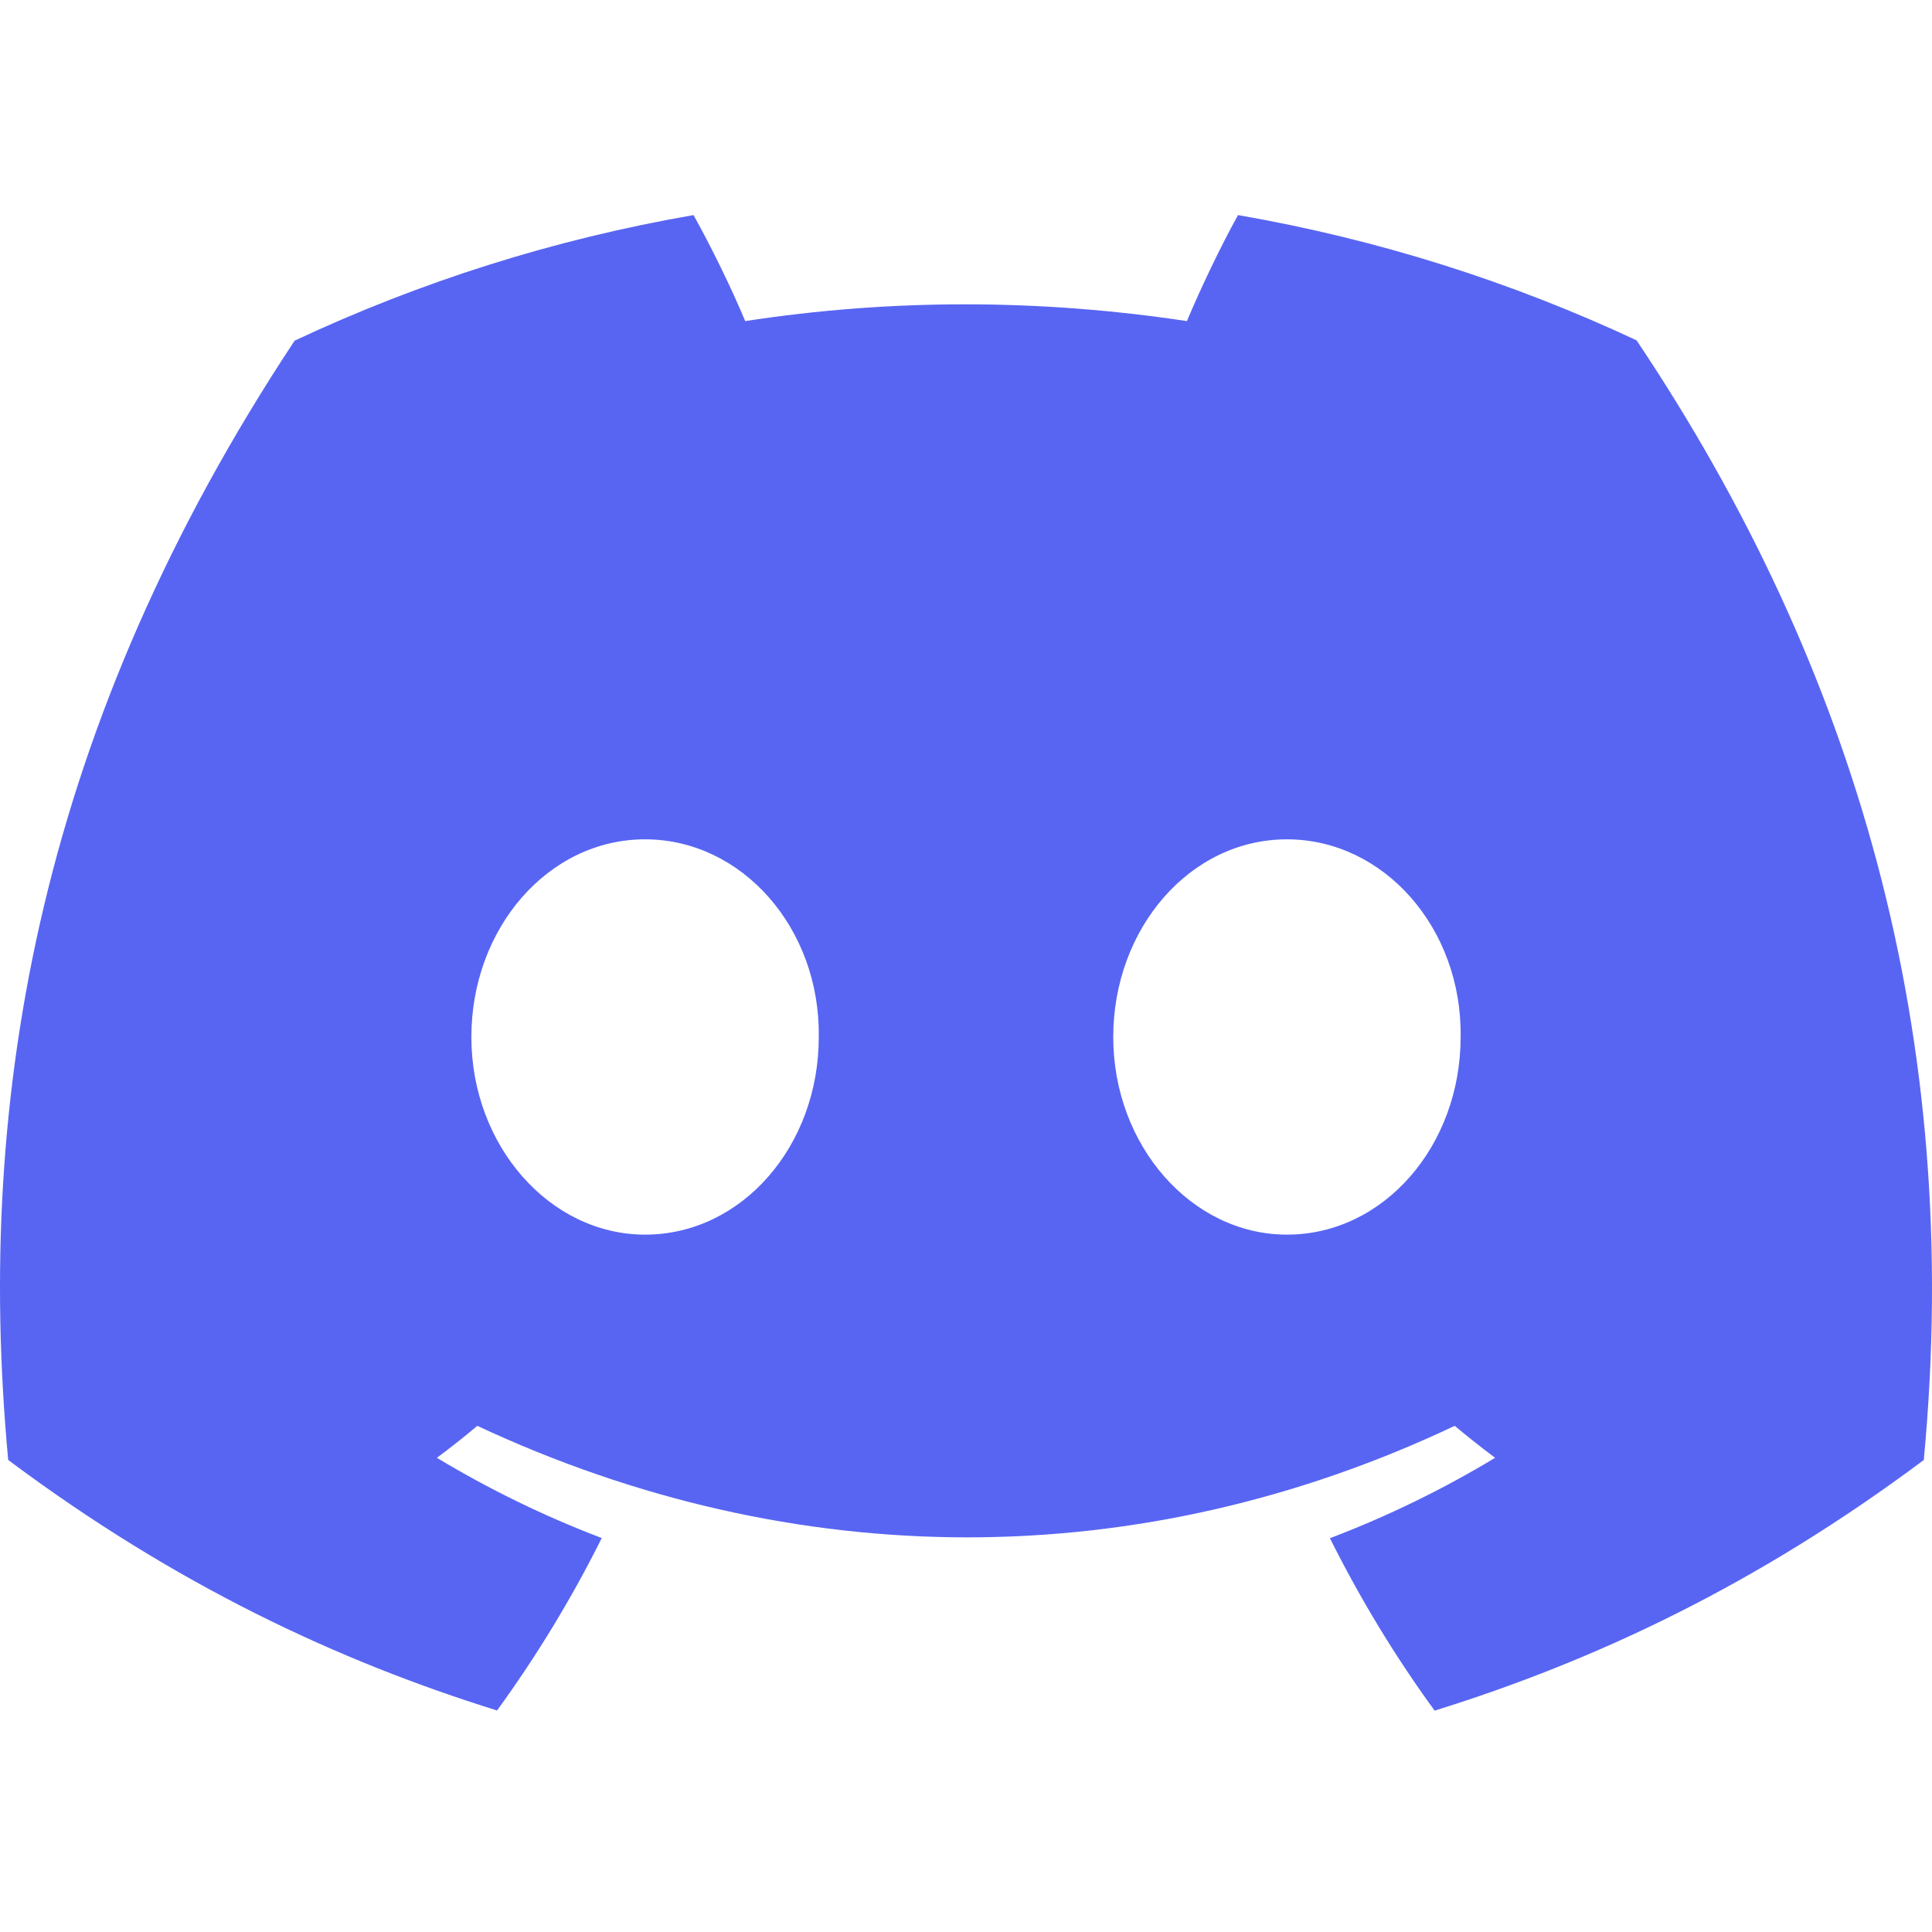
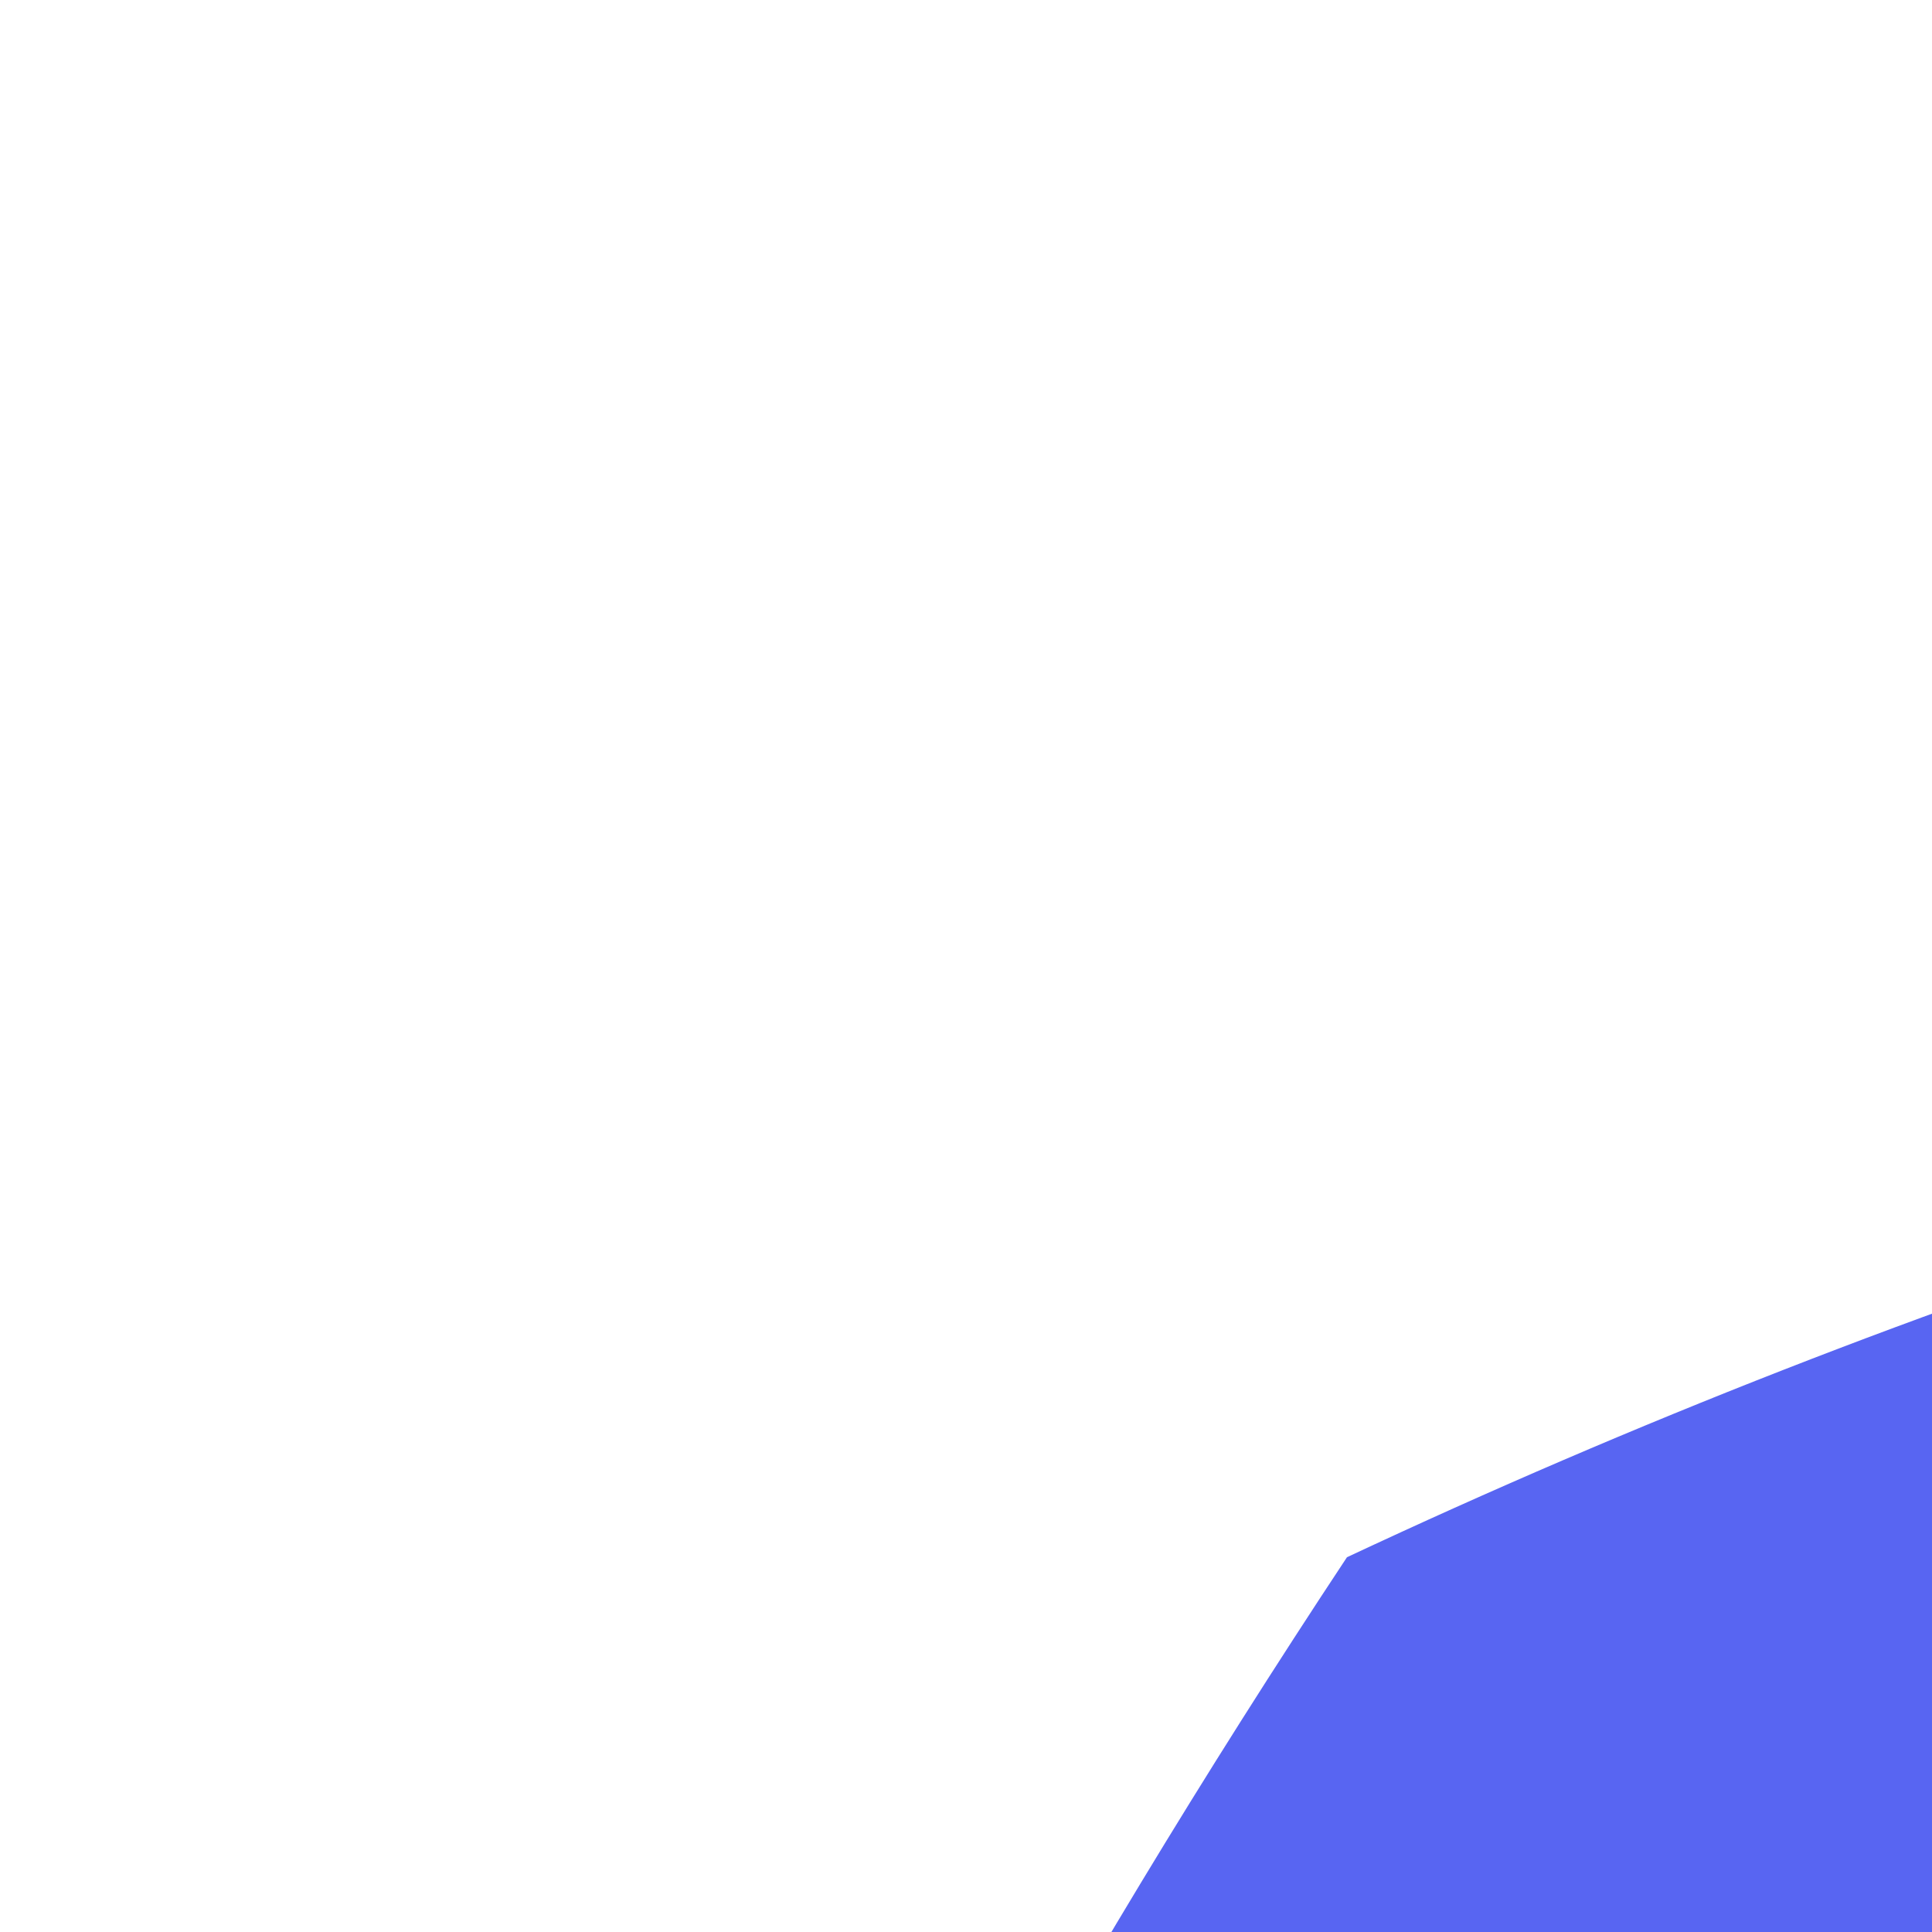
- <svg xmlns="http://www.w3.org/2000/svg" width="56px" height="56px" viewBox="0 -28.5 256 256" version="1.1" preserveAspectRatio="xMidYMid">
+ <svg xmlns="http://www.w3.org/2000/svg" width="56px" height="56px" viewBox="0 -28.5 56 56" version="1.1" preserveAspectRatio="xMidYMid">
  <g>
    <path d="M216.856,16.597 C200.285,8.843 182.566,3.208 164.042,0 C161.767,4.113 159.109,9.645 157.276,14.046 C137.584,11.085 118.073,11.085 98.743,14.046 C96.911,9.645 94.193,4.113 91.897,0 C73.353,3.208 55.613,8.864 39.042,16.638 C5.618,67.147 -3.443,116.401 1.087,164.956 C23.256,181.511 44.74,191.568 65.862,198.149 C71.077,190.971 75.728,183.341 79.735,175.3 C72.104,172.401 64.795,168.822 57.889,164.668 C59.721,163.311 61.513,161.891 63.245,160.431 C105.367,180.133 151.135,180.133 192.755,160.431 C194.506,161.891 196.298,163.311 198.11,164.668 C191.184,168.843 183.855,172.421 176.224,175.321 C180.23,183.341 184.862,190.992 190.097,198.169 C211.239,191.588 232.743,181.532 254.912,164.956 C260.228,108.668 245.831,59.866 216.856,16.597 Z M85.474,135.095 C72.829,135.095 62.459,123.29 62.459,108.915 C62.459,94.54 72.608,82.715 85.474,82.715 C98.341,82.715 108.71,94.519 108.489,108.915 C108.509,123.29 98.341,135.095 85.474,135.095 Z M170.525,135.095 C157.88,135.095 147.511,123.29 147.511,108.915 C147.511,94.54 157.659,82.715 170.525,82.715 C183.392,82.715 193.761,94.519 193.54,108.915 C193.54,123.29 183.392,135.095 170.525,135.095 Z" fill="#5865F2" fill-rule="nonzero" />
  </g>
</svg>
